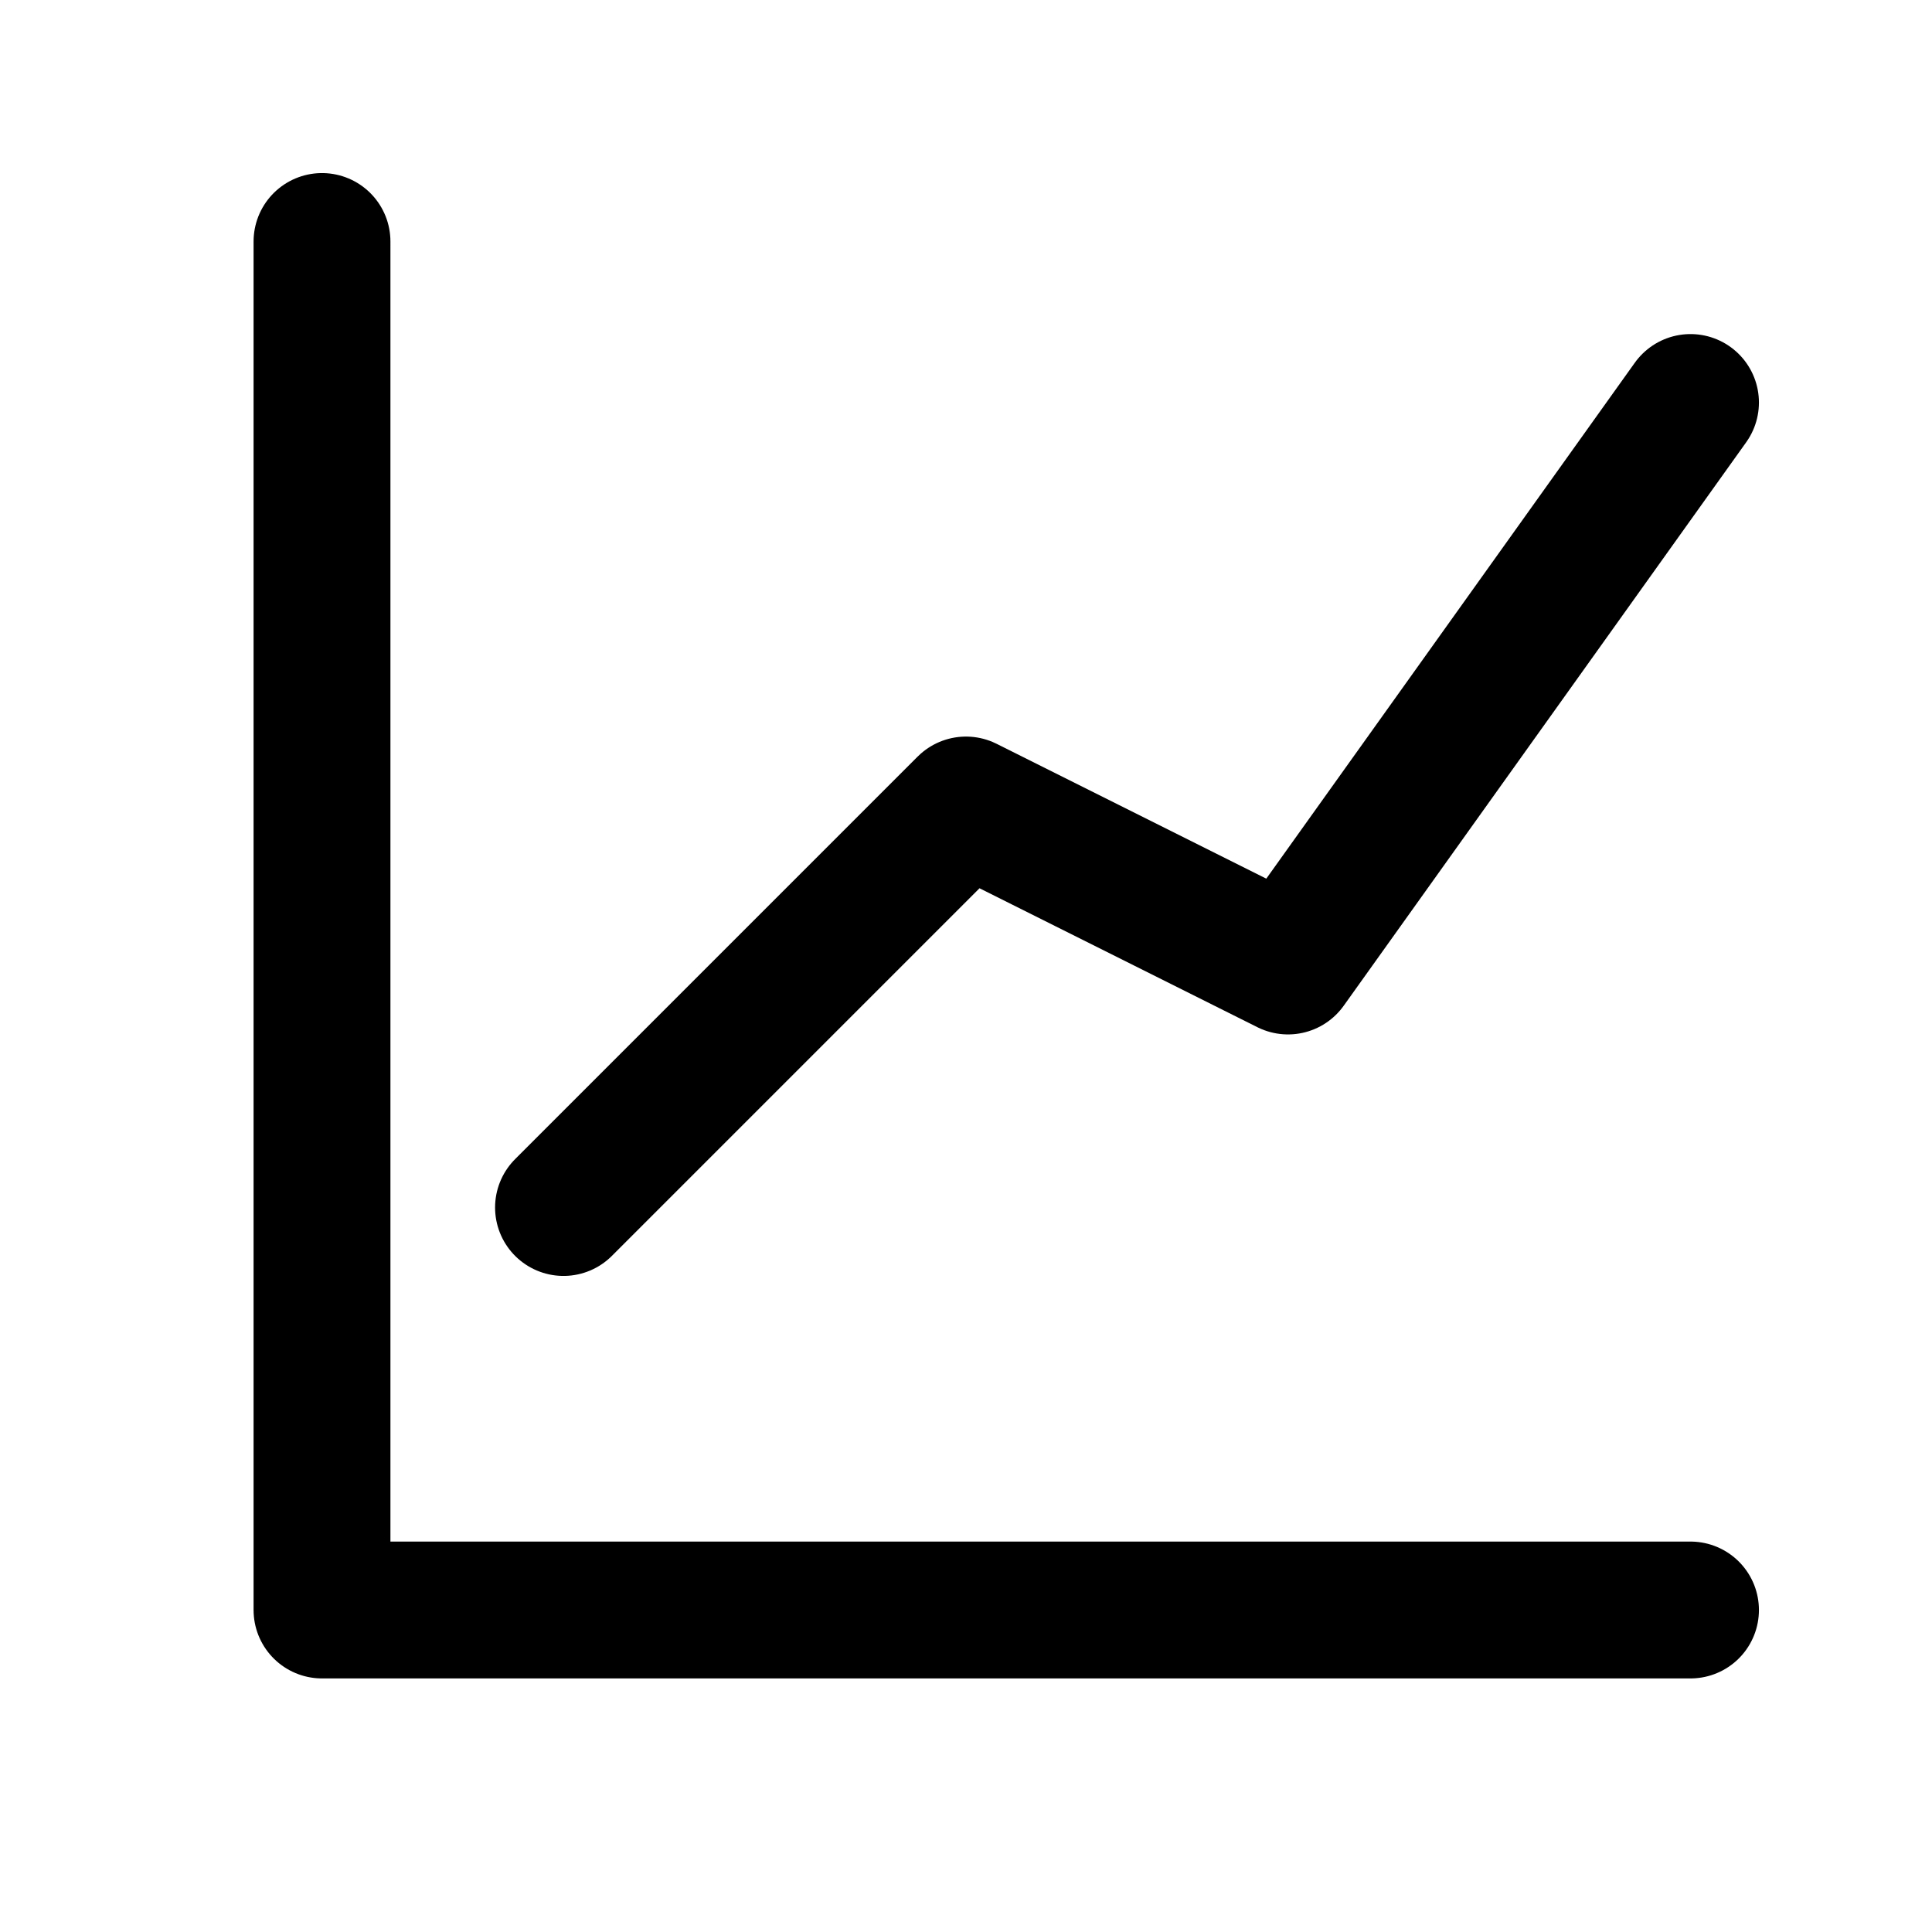
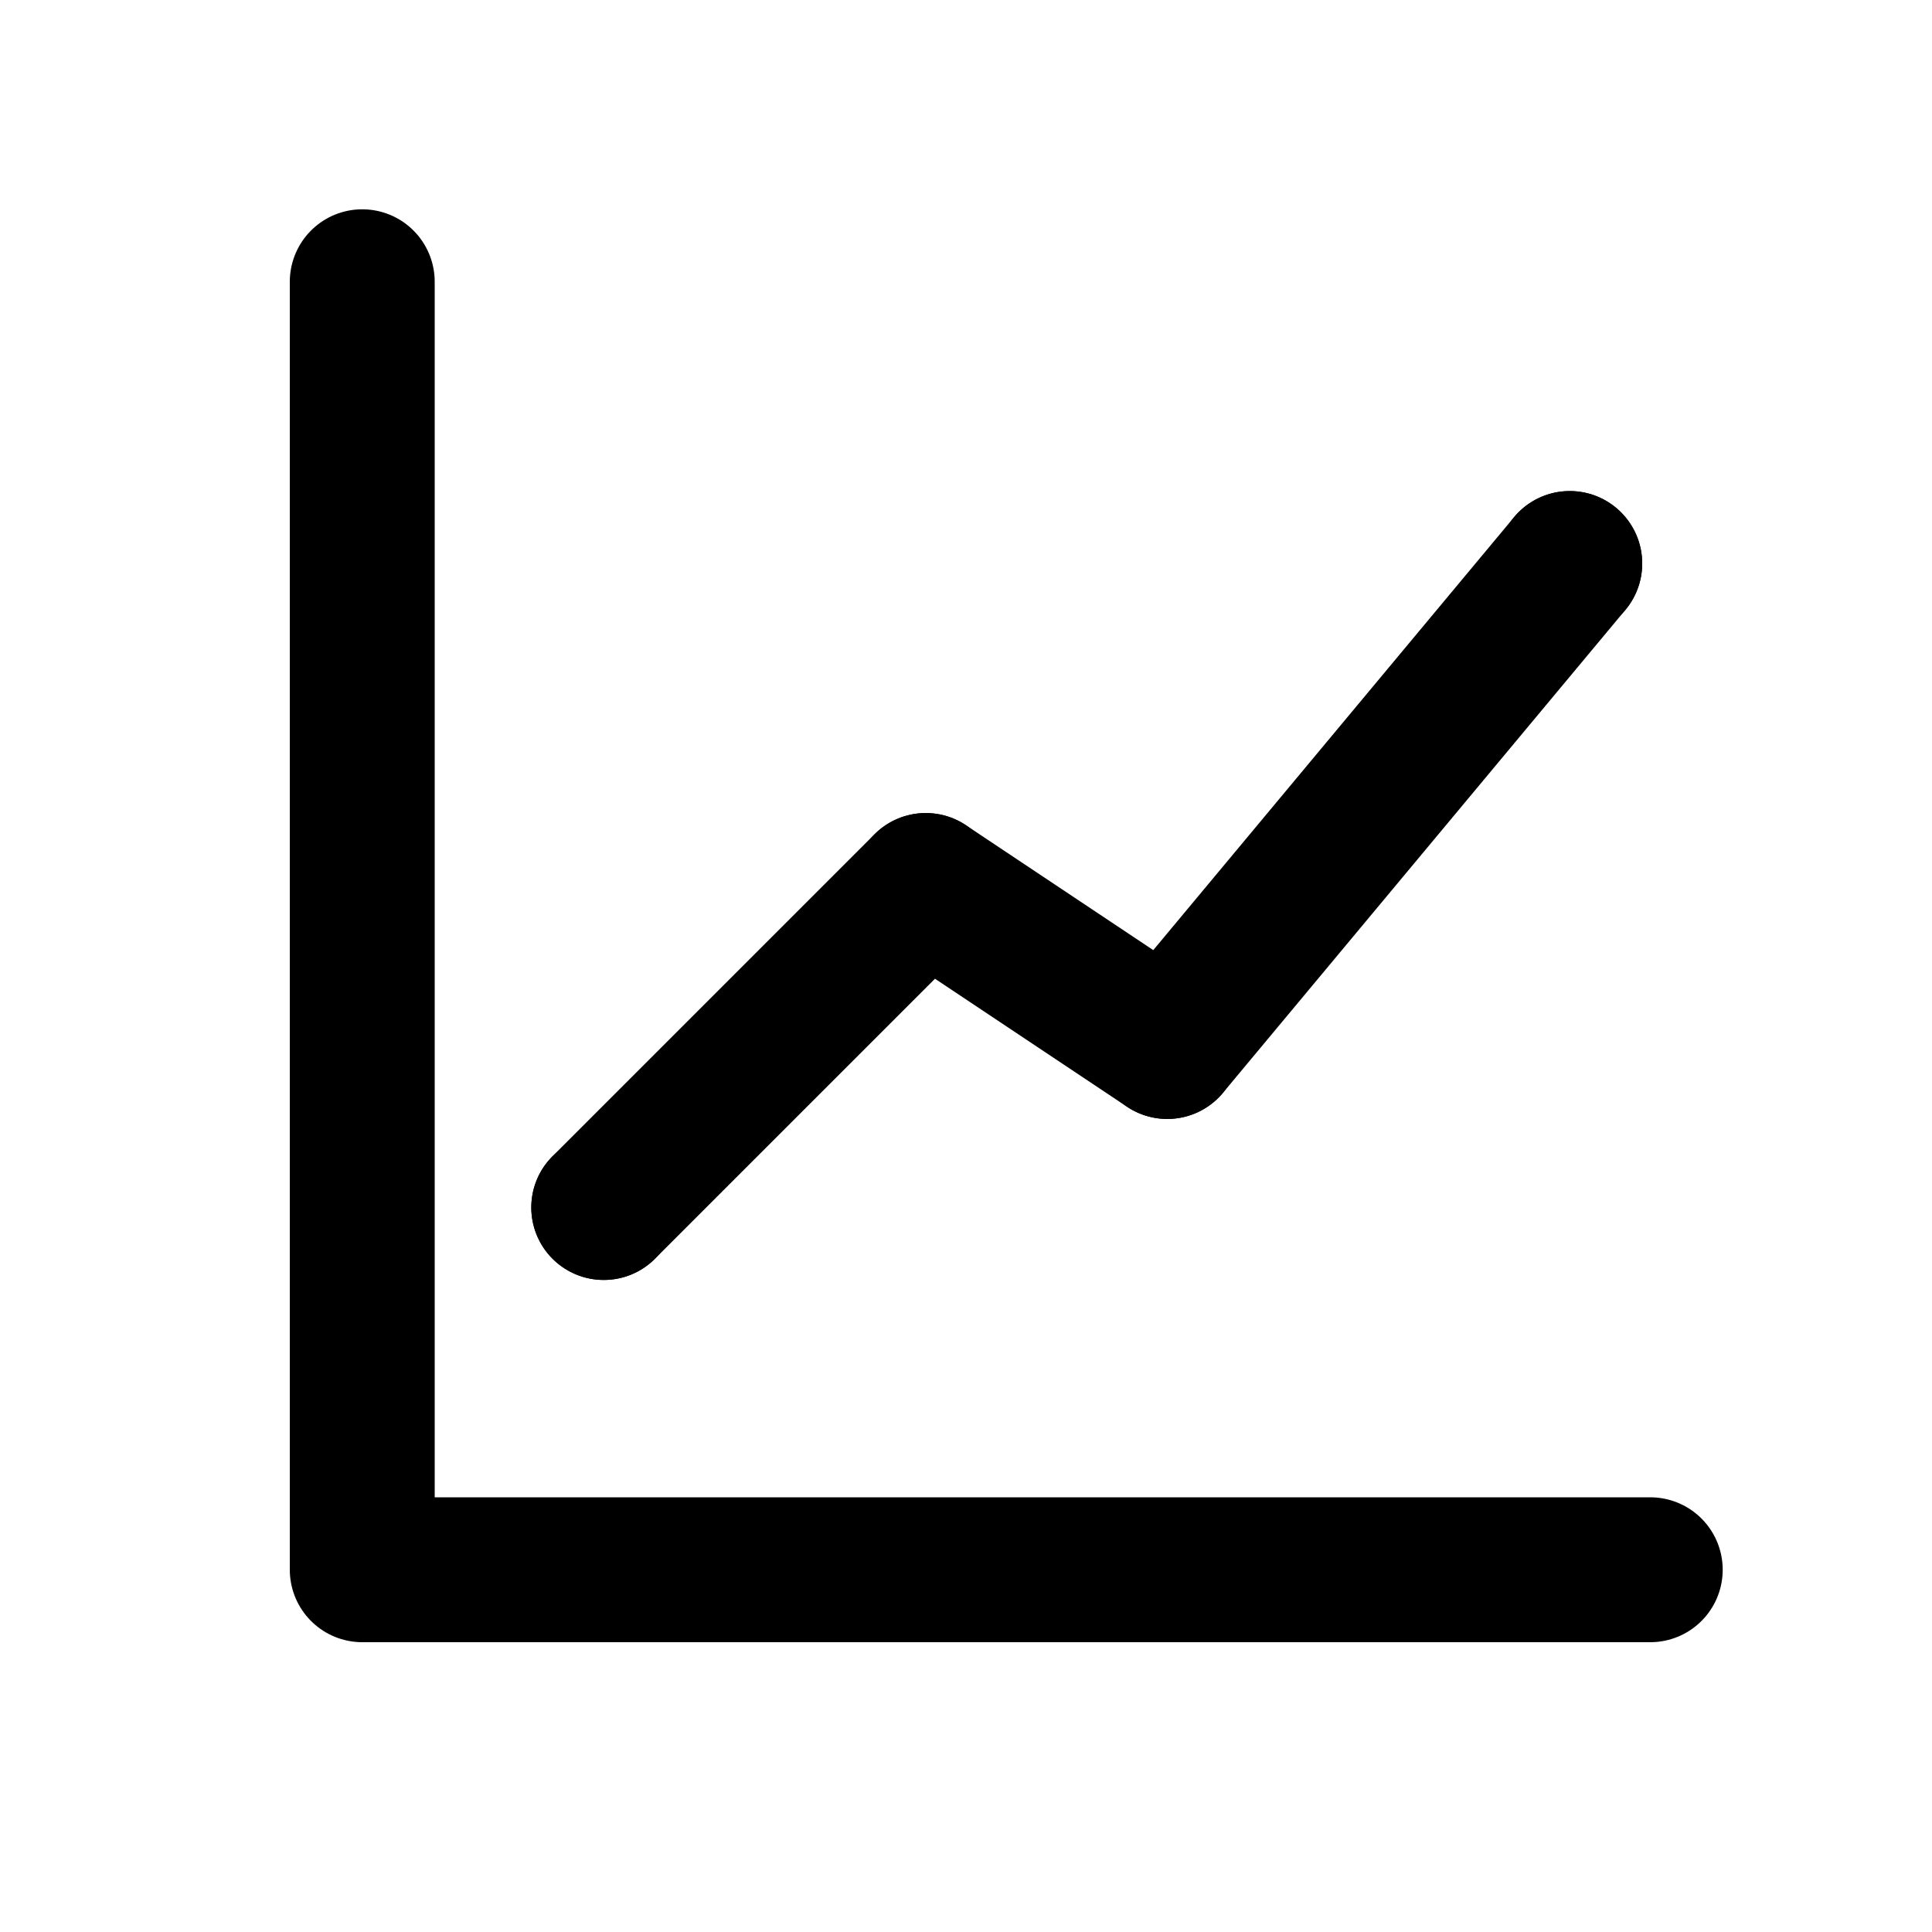
- <svg xmlns="http://www.w3.org/2000/svg" viewBox="0 0 24 24" fill="none" stroke="currentColor" stroke-width="1.7" stroke-linecap="round" stroke-linejoin="round" id="icon">
-   <path d="M4 3v17h17M7 15l5-5 4 2 5-7" />
+ <svg xmlns="http://www.w3.org/2000/svg" viewBox="0 0 24 24" fill="none" stroke="currentColor" stroke-width="1.8" stroke-linecap="round" stroke-linejoin="round" id="icon">
+   <path d="M4.5 3.5v16h16" />
+   <path d="m7.5 15 4-4 3 2 5-6" />
+   <circle cx="7.5" cy="15" r=".9" fill="currentColor" stroke="none" />
+   <circle cx="11.5" cy="11" r=".9" fill="currentColor" stroke="none" />
+   <circle cx="14.5" cy="13" r=".9" fill="currentColor" stroke="none" />
+   <circle cx="19.5" cy="7" r=".9" fill="currentColor" stroke="none" />
</svg>
